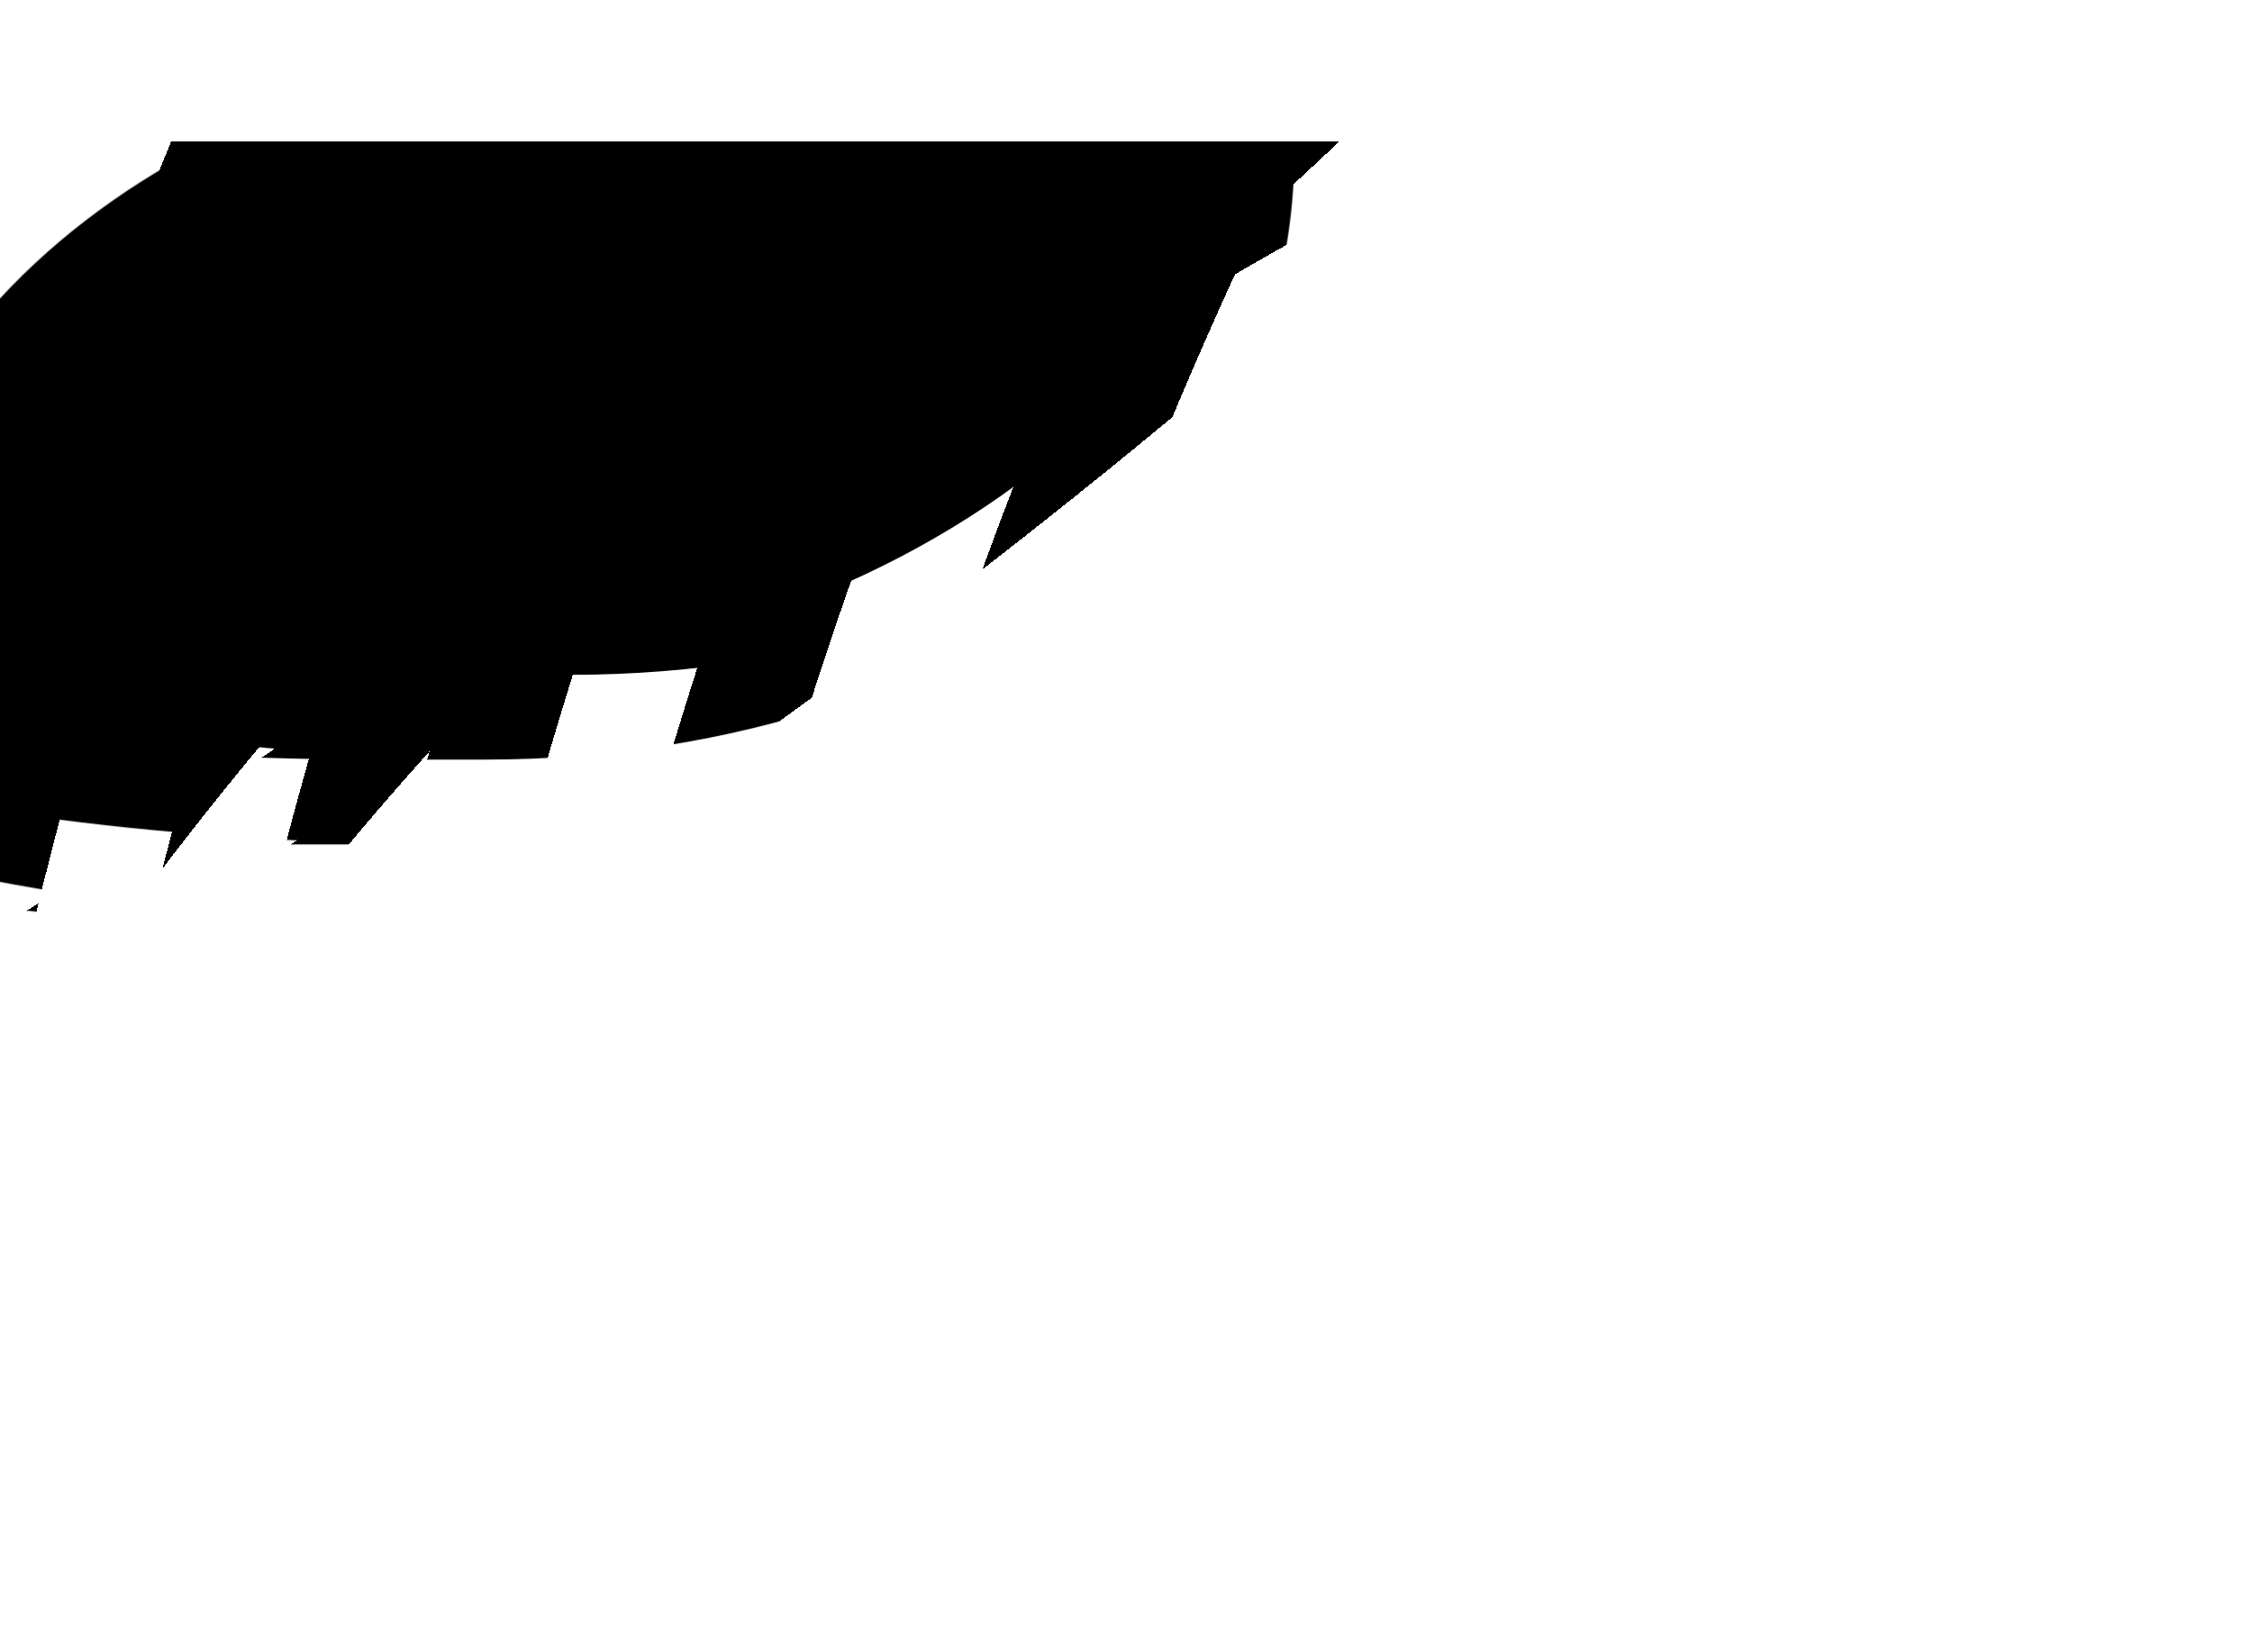
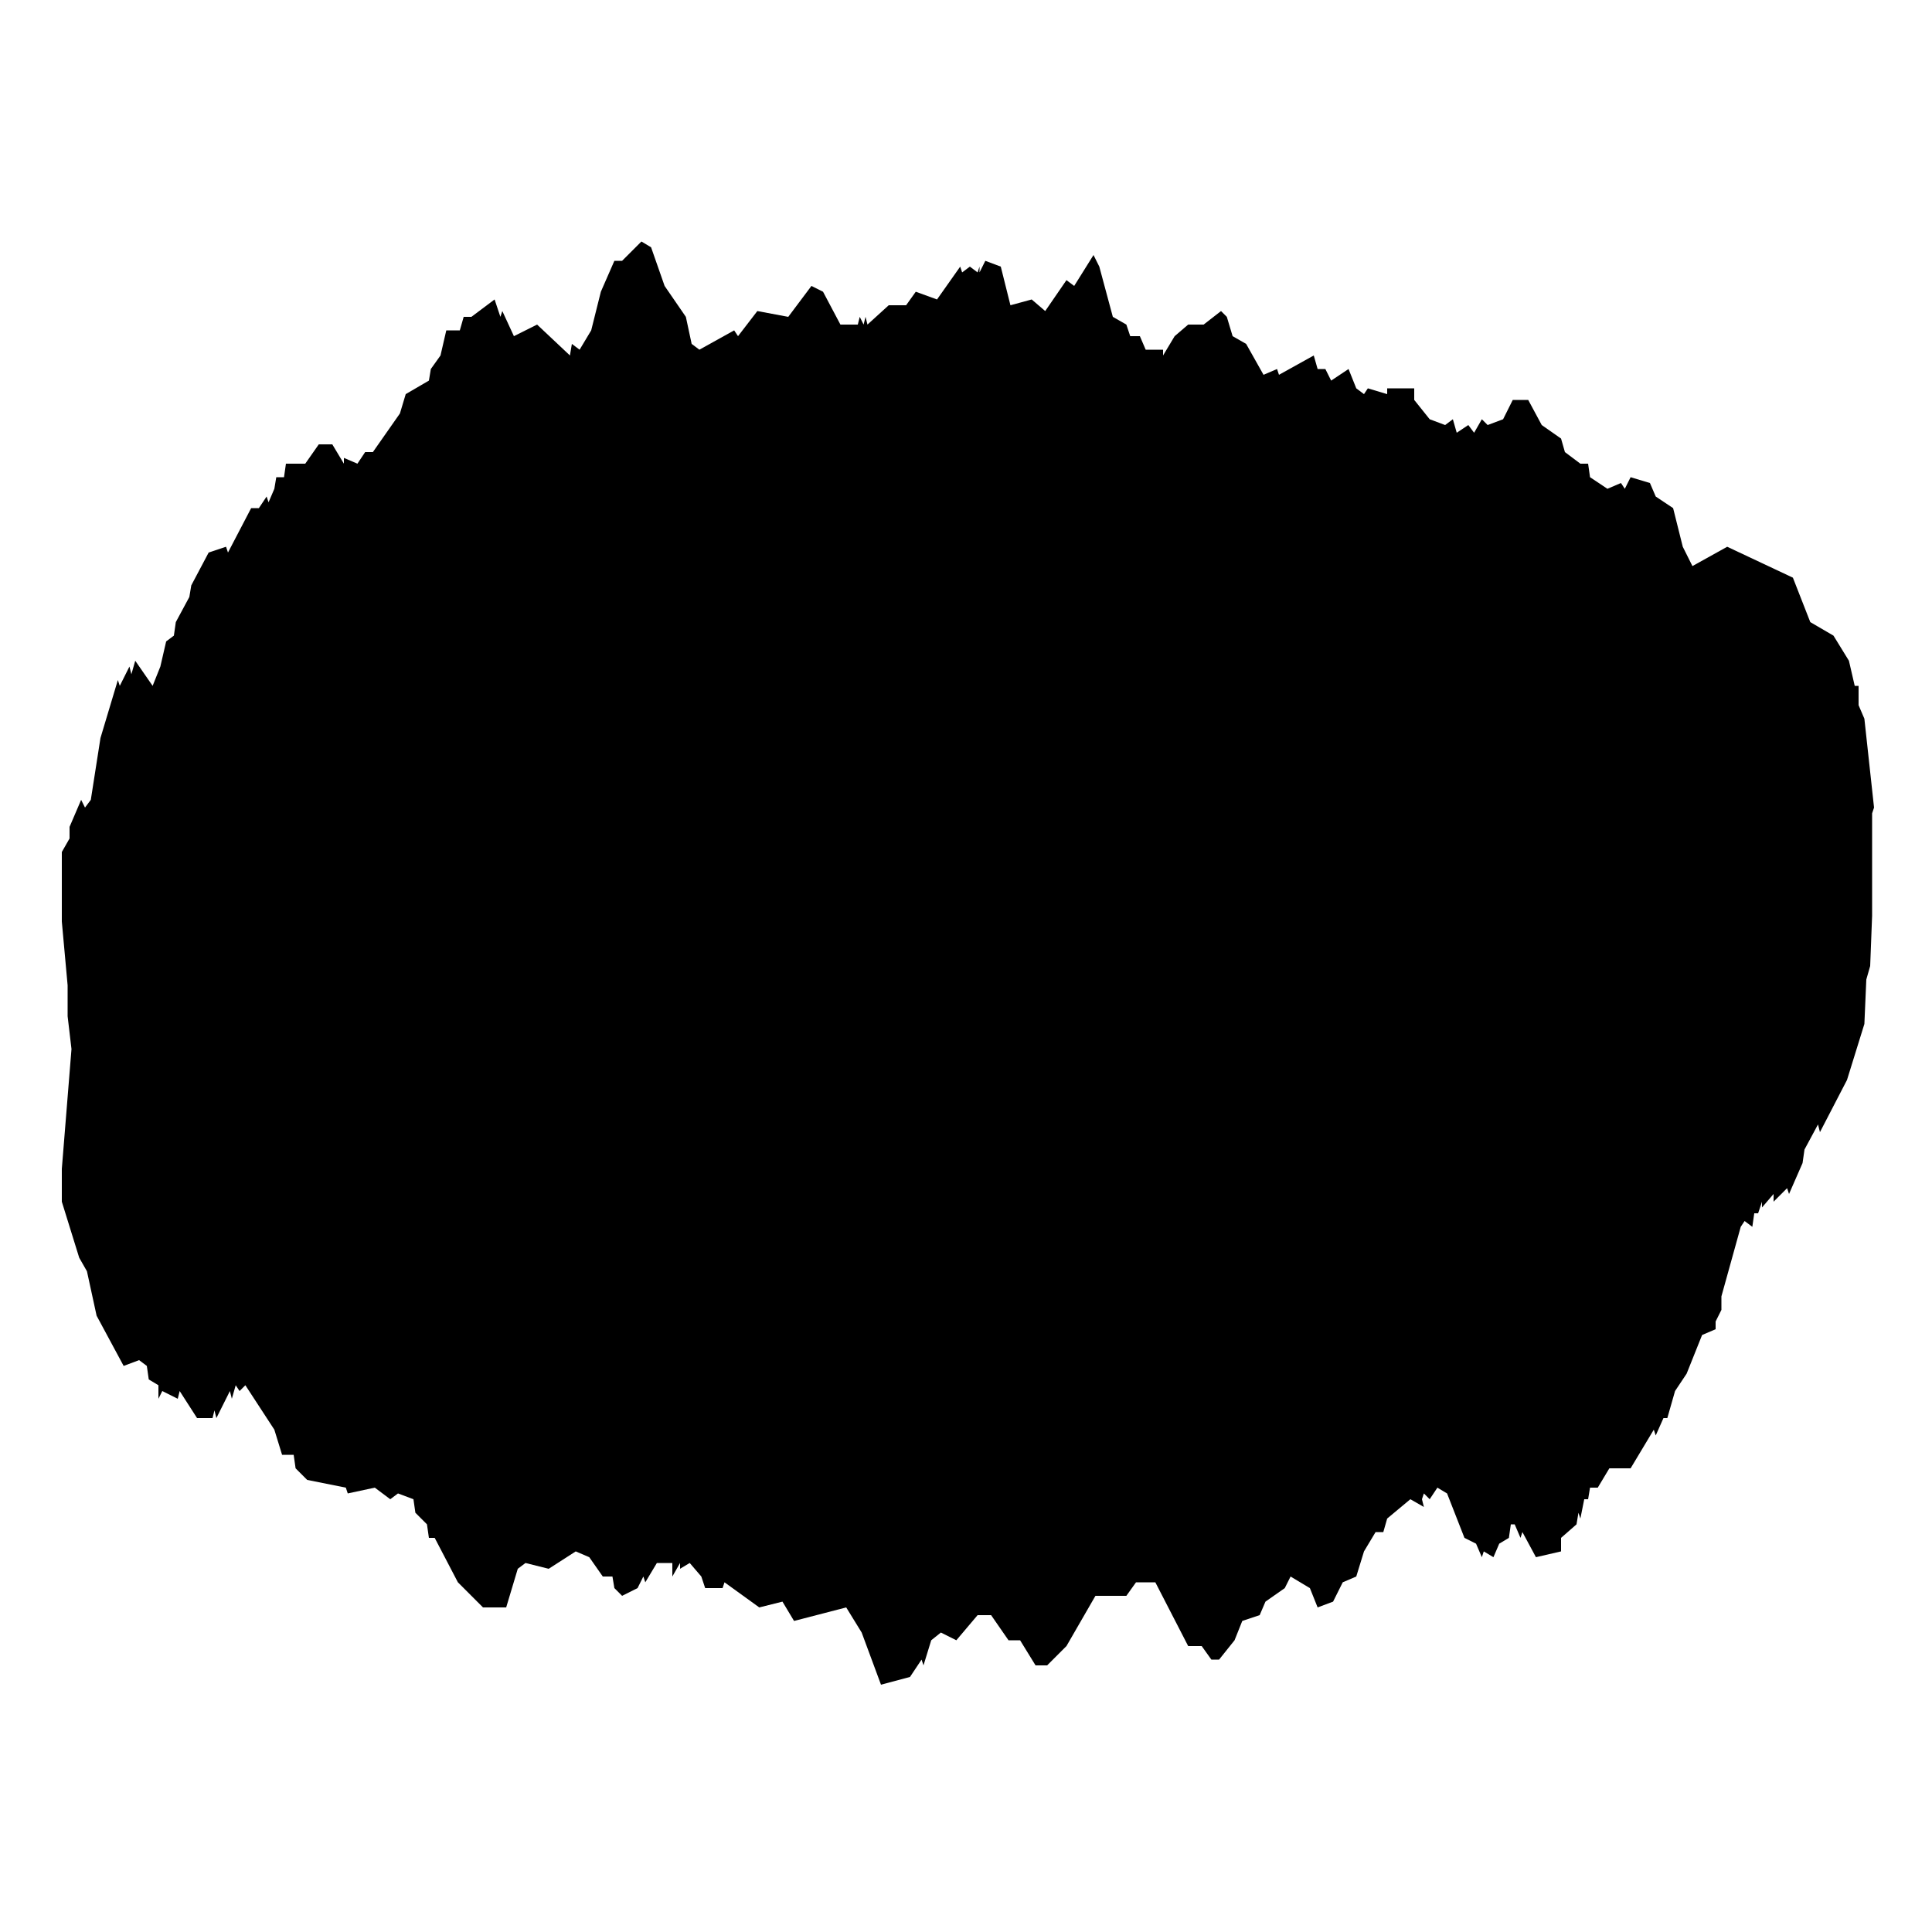
- <svg xmlns="http://www.w3.org/2000/svg" width="100%" height="100%">
-   <filter id="r" x="-10%" y="-10%" width="120%" height="120%">
-     <feTurbulence type="fractalNoise" baseFrequency="0.06" numOctaves="3" seed="4" result="n" />
-     <feDisplacementMap in="SourceGraphic" in2="n" scale="9" xChannelSelector="R" yChannelSelector="G" />
-   </filter>
-   <g filter="url(#r)">
-     <svg x="3%" y="15.5%" width="94%" height="69%" viewBox="0 0 100 100" preserveAspectRatio="none">
-       <path d="M37 0H42.3A57.7 39.4 0 0 1 100 39.4A42.2 60.6 0 0 1 57.8 100H52.6A52.6 32.4 0 0 1 0 67.6V53A37 53 0 0 1 37 0Z" />
-     </svg>
-   </g>
+ <svg xmlns="http://www.w3.org/2000/svg" viewBox="0 0 1000 1000" preserveAspectRatio="none">
+   <path d="M32 451 L32 467 L32 477 L35 510 L35 526 L37 543 L32 605 L32 622 L41 651 L45 658 L50 681 L64 707 L72 704 L76 707 L77 714 L82 717 L82 724 L84 720 L92 724 L93 720 L102 734 L110 734 L111 730 L112 734 L119 720 L120 724 L122 717 L124 720 L127 717 L142 740 L146 753 L152 753 L153 760 L159 766 L179 770 L180 773 L194 770 L202 776 L206 773 L214 776 L215 783 L221 789 L222 796 L225 796 L237 819 L250 832 L262 832 L268 812 L272 809 L284 812 L298 803 L305 806 L312 816 L317 816 L318 822 L322 826 L330 822 L333 816 L334 819 L340 809 L348 809 L348 816 L352 809 L352 812 L357 809 L363 816 L365 822 L374 822 L375 819 L393 832 L405 829 L411 839 L438 832 L446 845 L456 872 L471 868 L477 859 L478 862 L482 849 L487 845 L495 849 L506 836 L513 836 L522 849 L528 849 L536 862 L542 862 L552 852 L567 826 L583 826 L588 819 L598 819 L615 852 L622 852 L627 859 L631 859 L639 849 L643 839 L652 836 L655 829 L665 822 L668 816 L678 822 L682 832 L690 829 L695 819 L702 816 L706 803 L712 793 L716 793 L718 786 L730 776 L737 780 L736 776 L737 773 L740 776 L744 770 L749 773 L758 796 L764 799 L767 806 L768 803 L773 806 L776 799 L781 796 L782 789 L784 789 L787 796 L788 793 L795 806 L808 803 L808 796 L816 789 L817 783 L818 786 L820 776 L822 776 L823 770 L827 770 L833 760 L844 760 L856 740 L857 743 L861 734 L863 734 L867 720 L873 711 L881 691 L888 688 L888 684 L891 678 L891 671 L901 635 L903 632 L907 635 L908 628 L910 628 L912 622 L912 625 L918 618 L918 622 L925 615 L926 618 L933 602 L934 595 L941 582 L942 586 L956 559 L965 530 L966 507 L968 500 L969 474 L969 421 L970 418 L965 372 L962 365 L962 355 L960 355 L957 342 L949 329 L937 322 L928 299 L894 283 L876 293 L871 283 L866 263 L857 257 L854 250 L844 247 L841 253 L839 250 L832 253 L823 247 L822 240 L818 240 L810 234 L808 227 L798 220 L791 207 L783 207 L778 217 L770 220 L767 217 L763 224 L760 220 L754 224 L752 217 L748 220 L740 217 L732 207 L732 201 L718 201 L718 204 L708 201 L706 204 L702 201 L698 191 L689 197 L686 191 L682 191 L680 184 L662 194 L661 191 L654 194 L645 178 L638 174 L635 164 L632 161 L623 168 L615 168 L608 174 L602 184 L602 181 L593 181 L590 174 L585 174 L583 168 L576 164 L569 138 L566 132 L556 148 L552 145 L541 161 L534 155 L523 158 L518 138 L510 135 L507 141 L507 138 L506 141 L502 138 L498 141 L497 138 L485 155 L474 151 L469 158 L460 158 L449 168 L448 164 L447 168 L445 164 L444 168 L435 168 L426 151 L420 148 L408 164 L392 161 L382 174 L380 171 L362 181 L358 178 L355 164 L344 148 L337 128 L332 125 L322 135 L318 135 L311 151 L306 171 L300 181 L296 178 L295 184 L278 168 L266 174 L260 161 L259 164 L256 155 L244 164 L240 164 L238 171 L231 171 L228 184 L223 191 L222 197 L210 204 L207 214 L193 234 L189 234 L185 240 L178 237 L178 240 L172 230 L165 230 L158 240 L148 240 L147 247 L143 247 L142 253 L139 260 L138 257 L134 263 L130 263 L118 286 L117 283 L108 286 L99 303 L98 309 L91 322 L90 329 L86 332 L83 345 L79 355 L70 342 L68 349 L67 345 L62 355 L61 352 L52 382 L47 414 L44 418 L42 414 L36 428 L36 434 L32 441Z" />
</svg>
